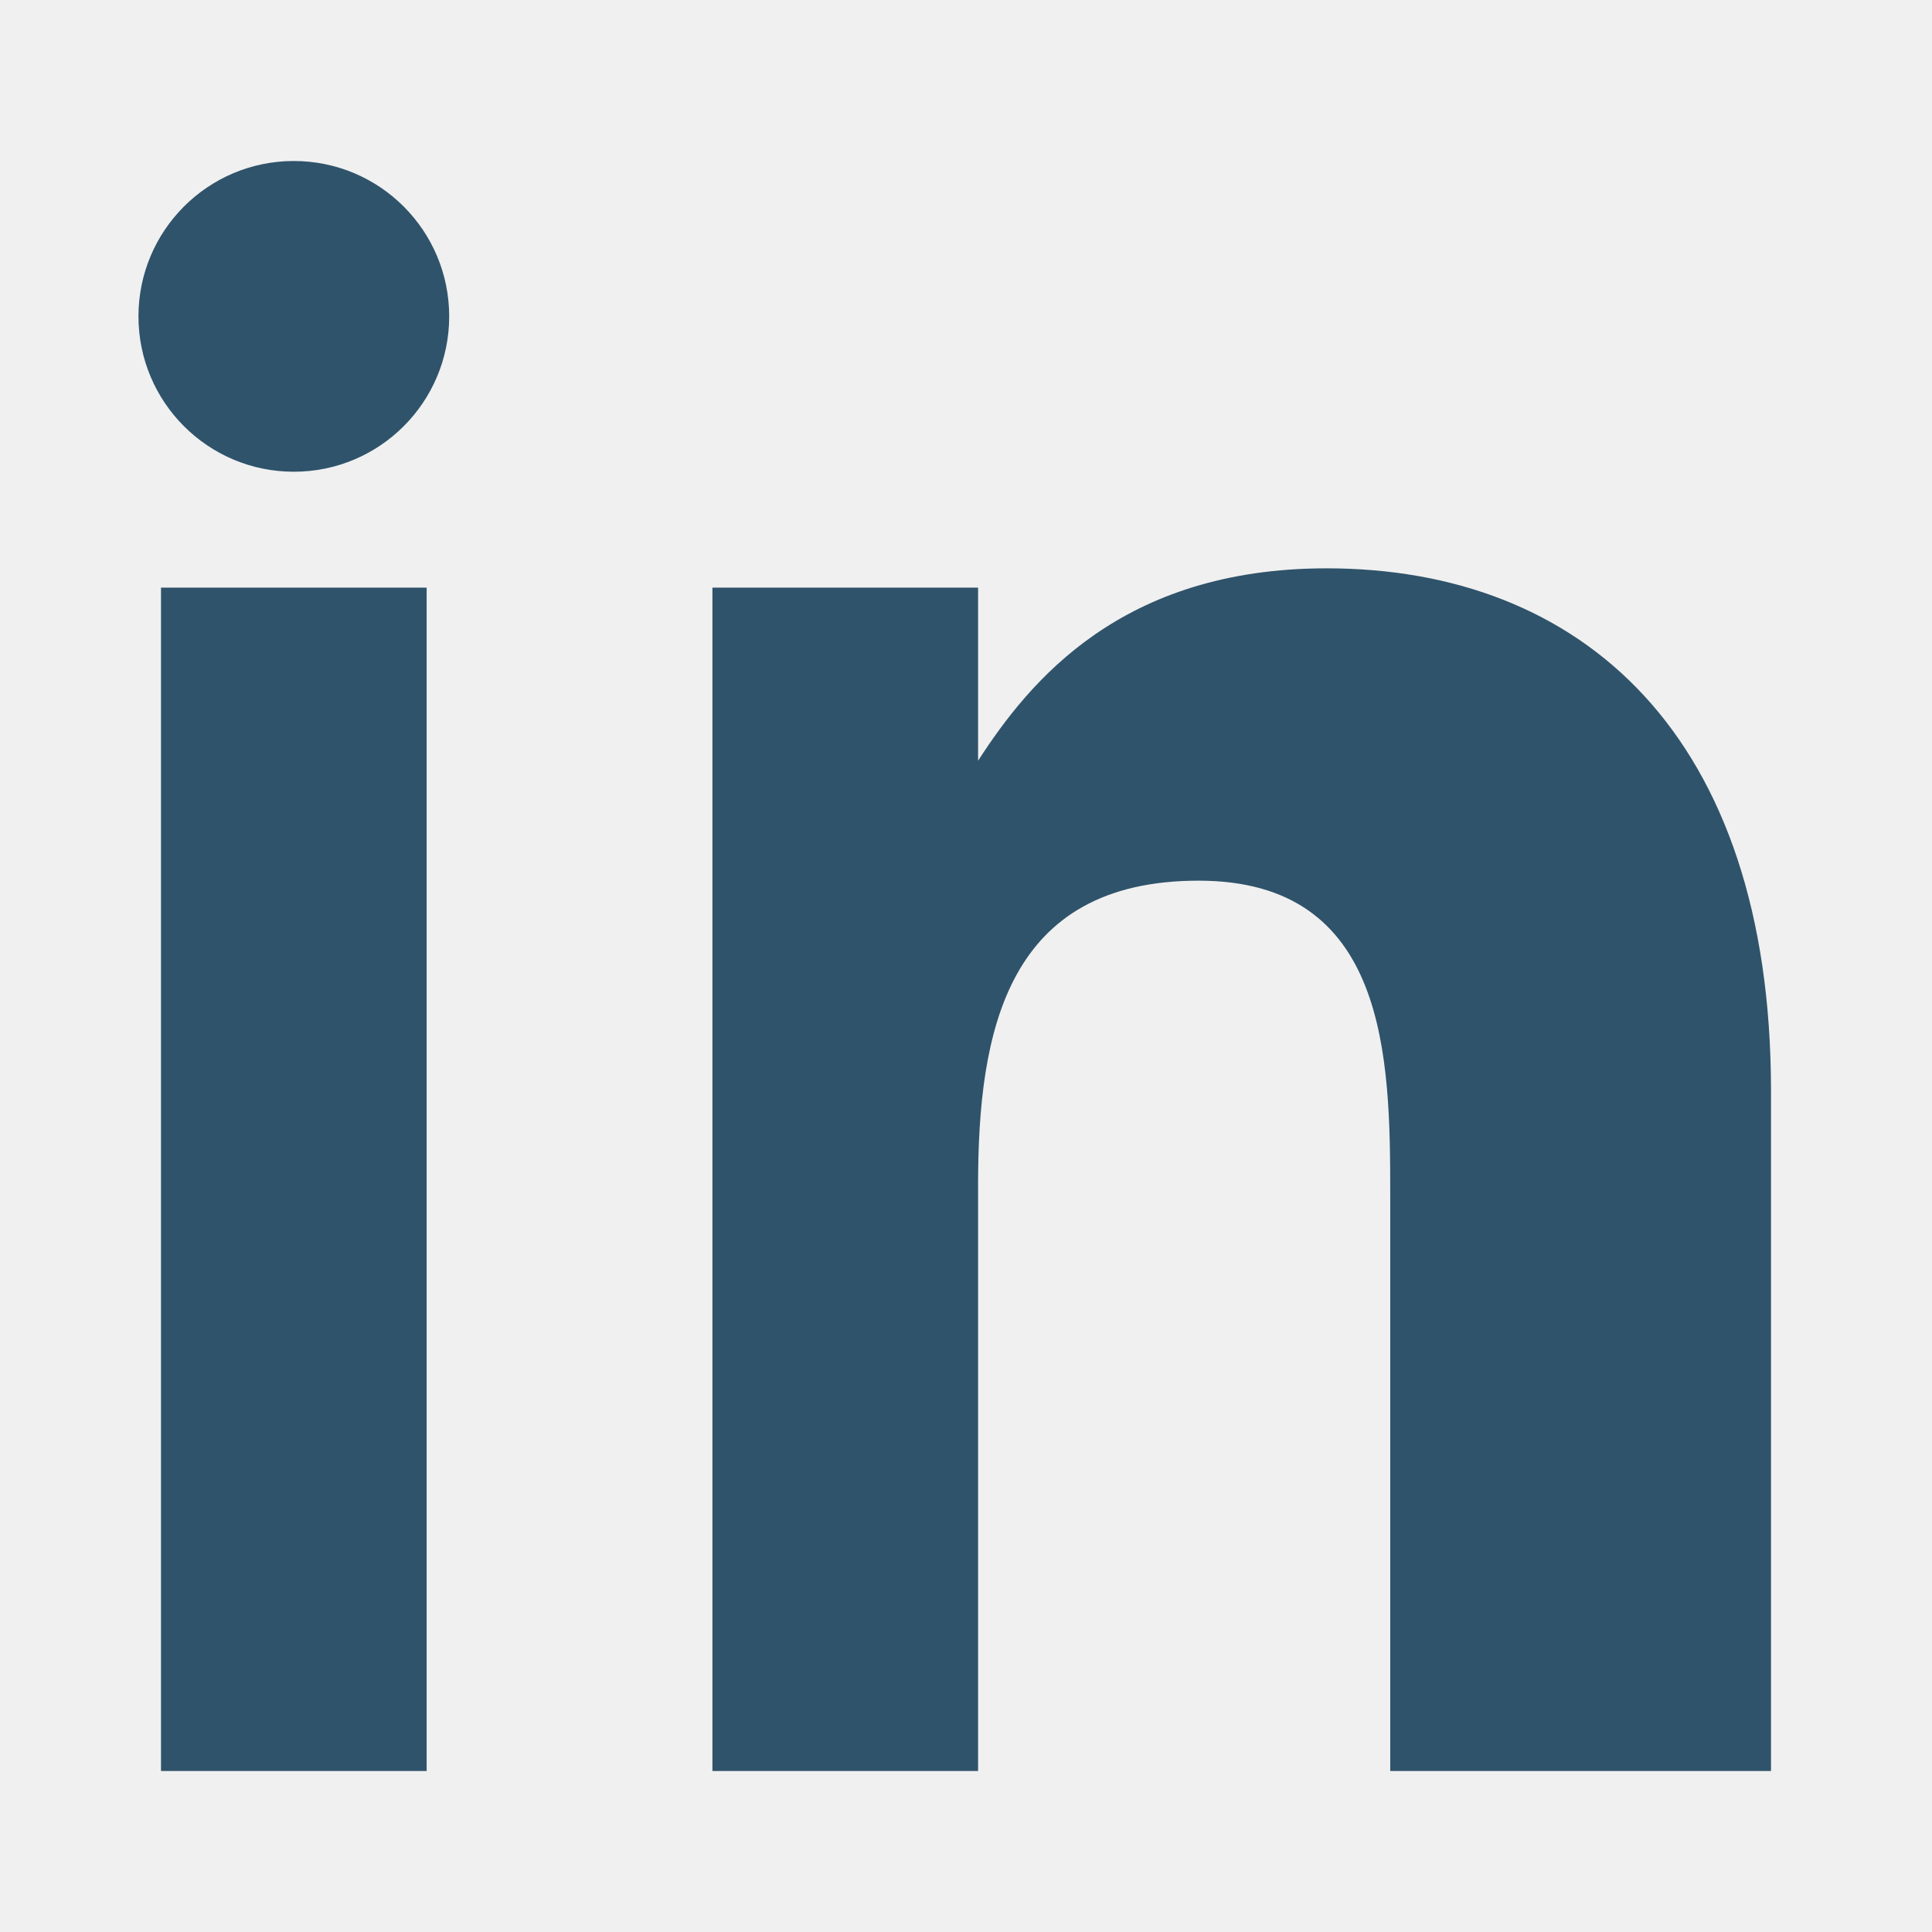
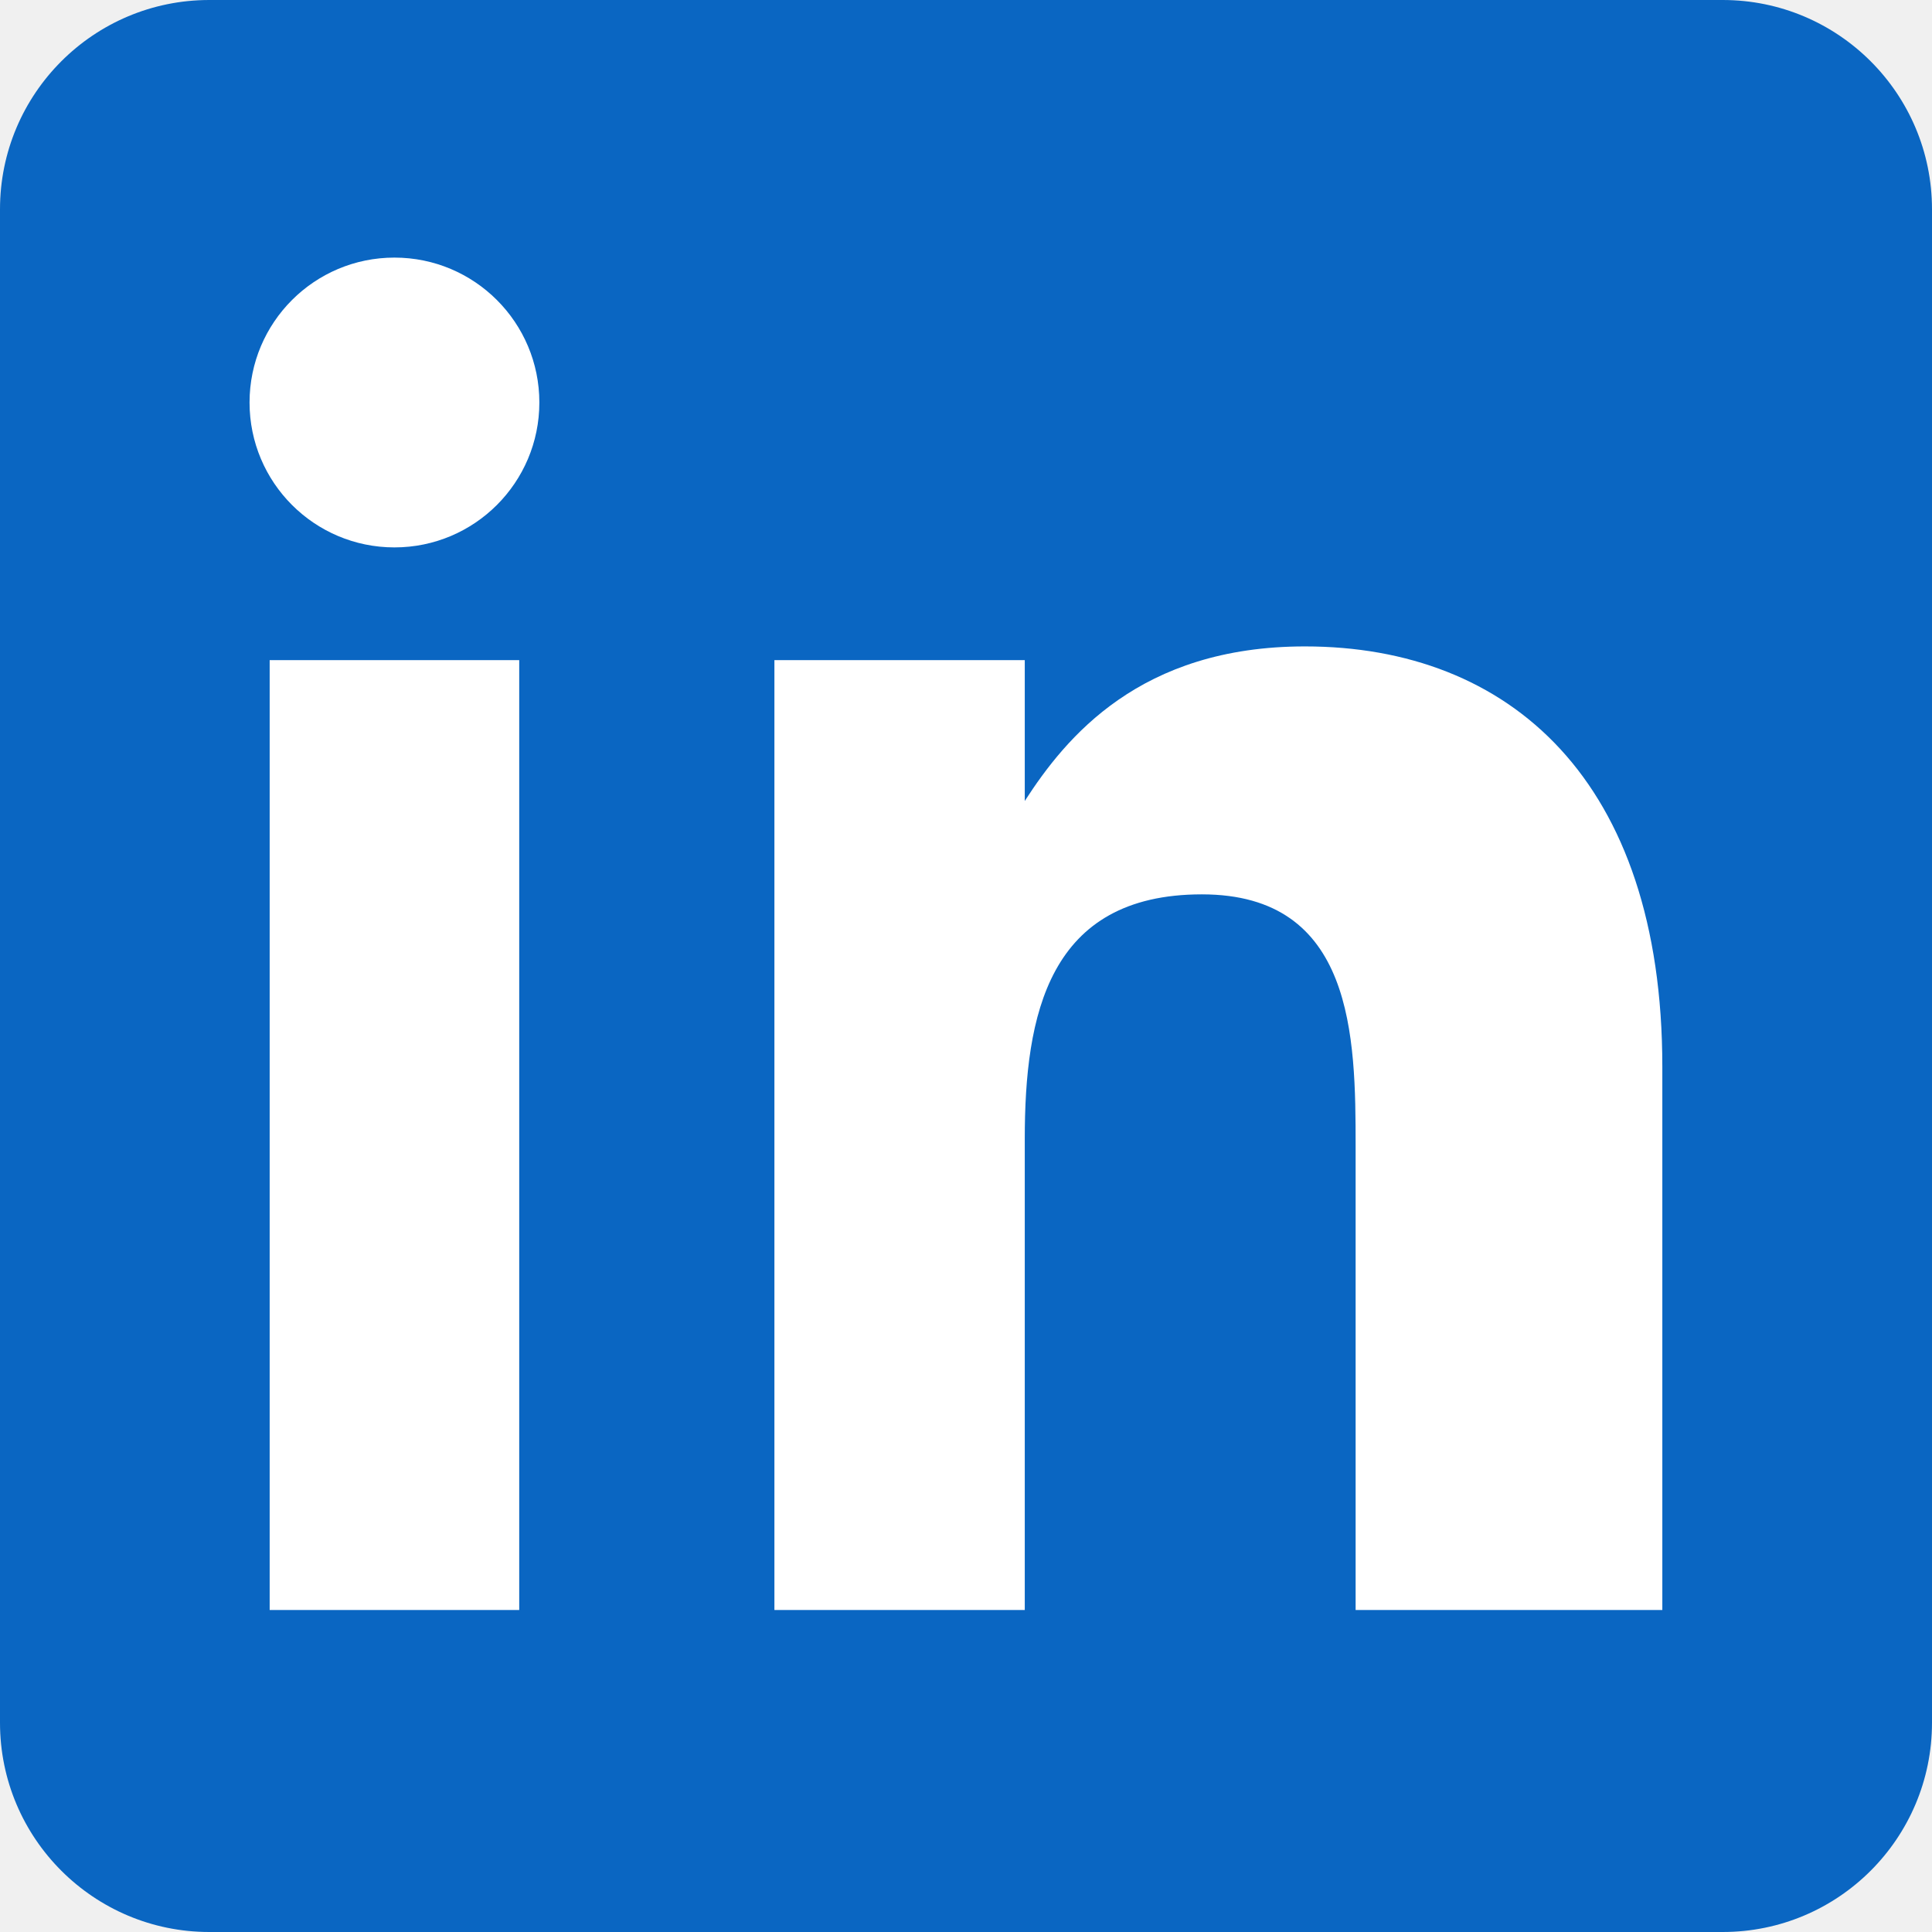
<svg xmlns="http://www.w3.org/2000/svg" viewBox="0 0 24 24" role="img" aria-label="LinkedIn">
-   <path fill="#2f536b" d="M5.3 7.3H2V22h3.3V7.3zM3.65 2A1.93 1.93 0 1 0 3.65 5.86 1.93 1.93 0 0 0 3.65 2zM22 13.55C22 9.12 19.64 7.06 16.48 7.06c-2.55 0-3.69 1.4-4.33 2.39V7.3H8.85V22h3.3v-7.28c0-1.92.36-3.78 2.74-3.78 2.35 0 2.38 2.2 2.38 3.9V22H22v-8.45z" />
+   <rect width="24" height="24" rx="2.6" fill="#0A66C2" />
+   <path fill="#FFFFFF" d="M6.45 8.2H3.35V20h3.1V8.2Zm-1.55-5A1.8 1.8 0 1 0 4.9 6.8a1.8 1.8 0 0 0 0-3.6ZM20.65 13.25c0-3.56-1.9-5.22-4.44-5.22-2.05 0-2.97 1.13-3.48 1.92V8.2H9.62V20h3.11v-5.85c0-1.54.29-3.04 2.2-3.04 1.89 0 1.91 1.77 1.91 3.13V20h3.81v-6.75Z" />
</svg>
